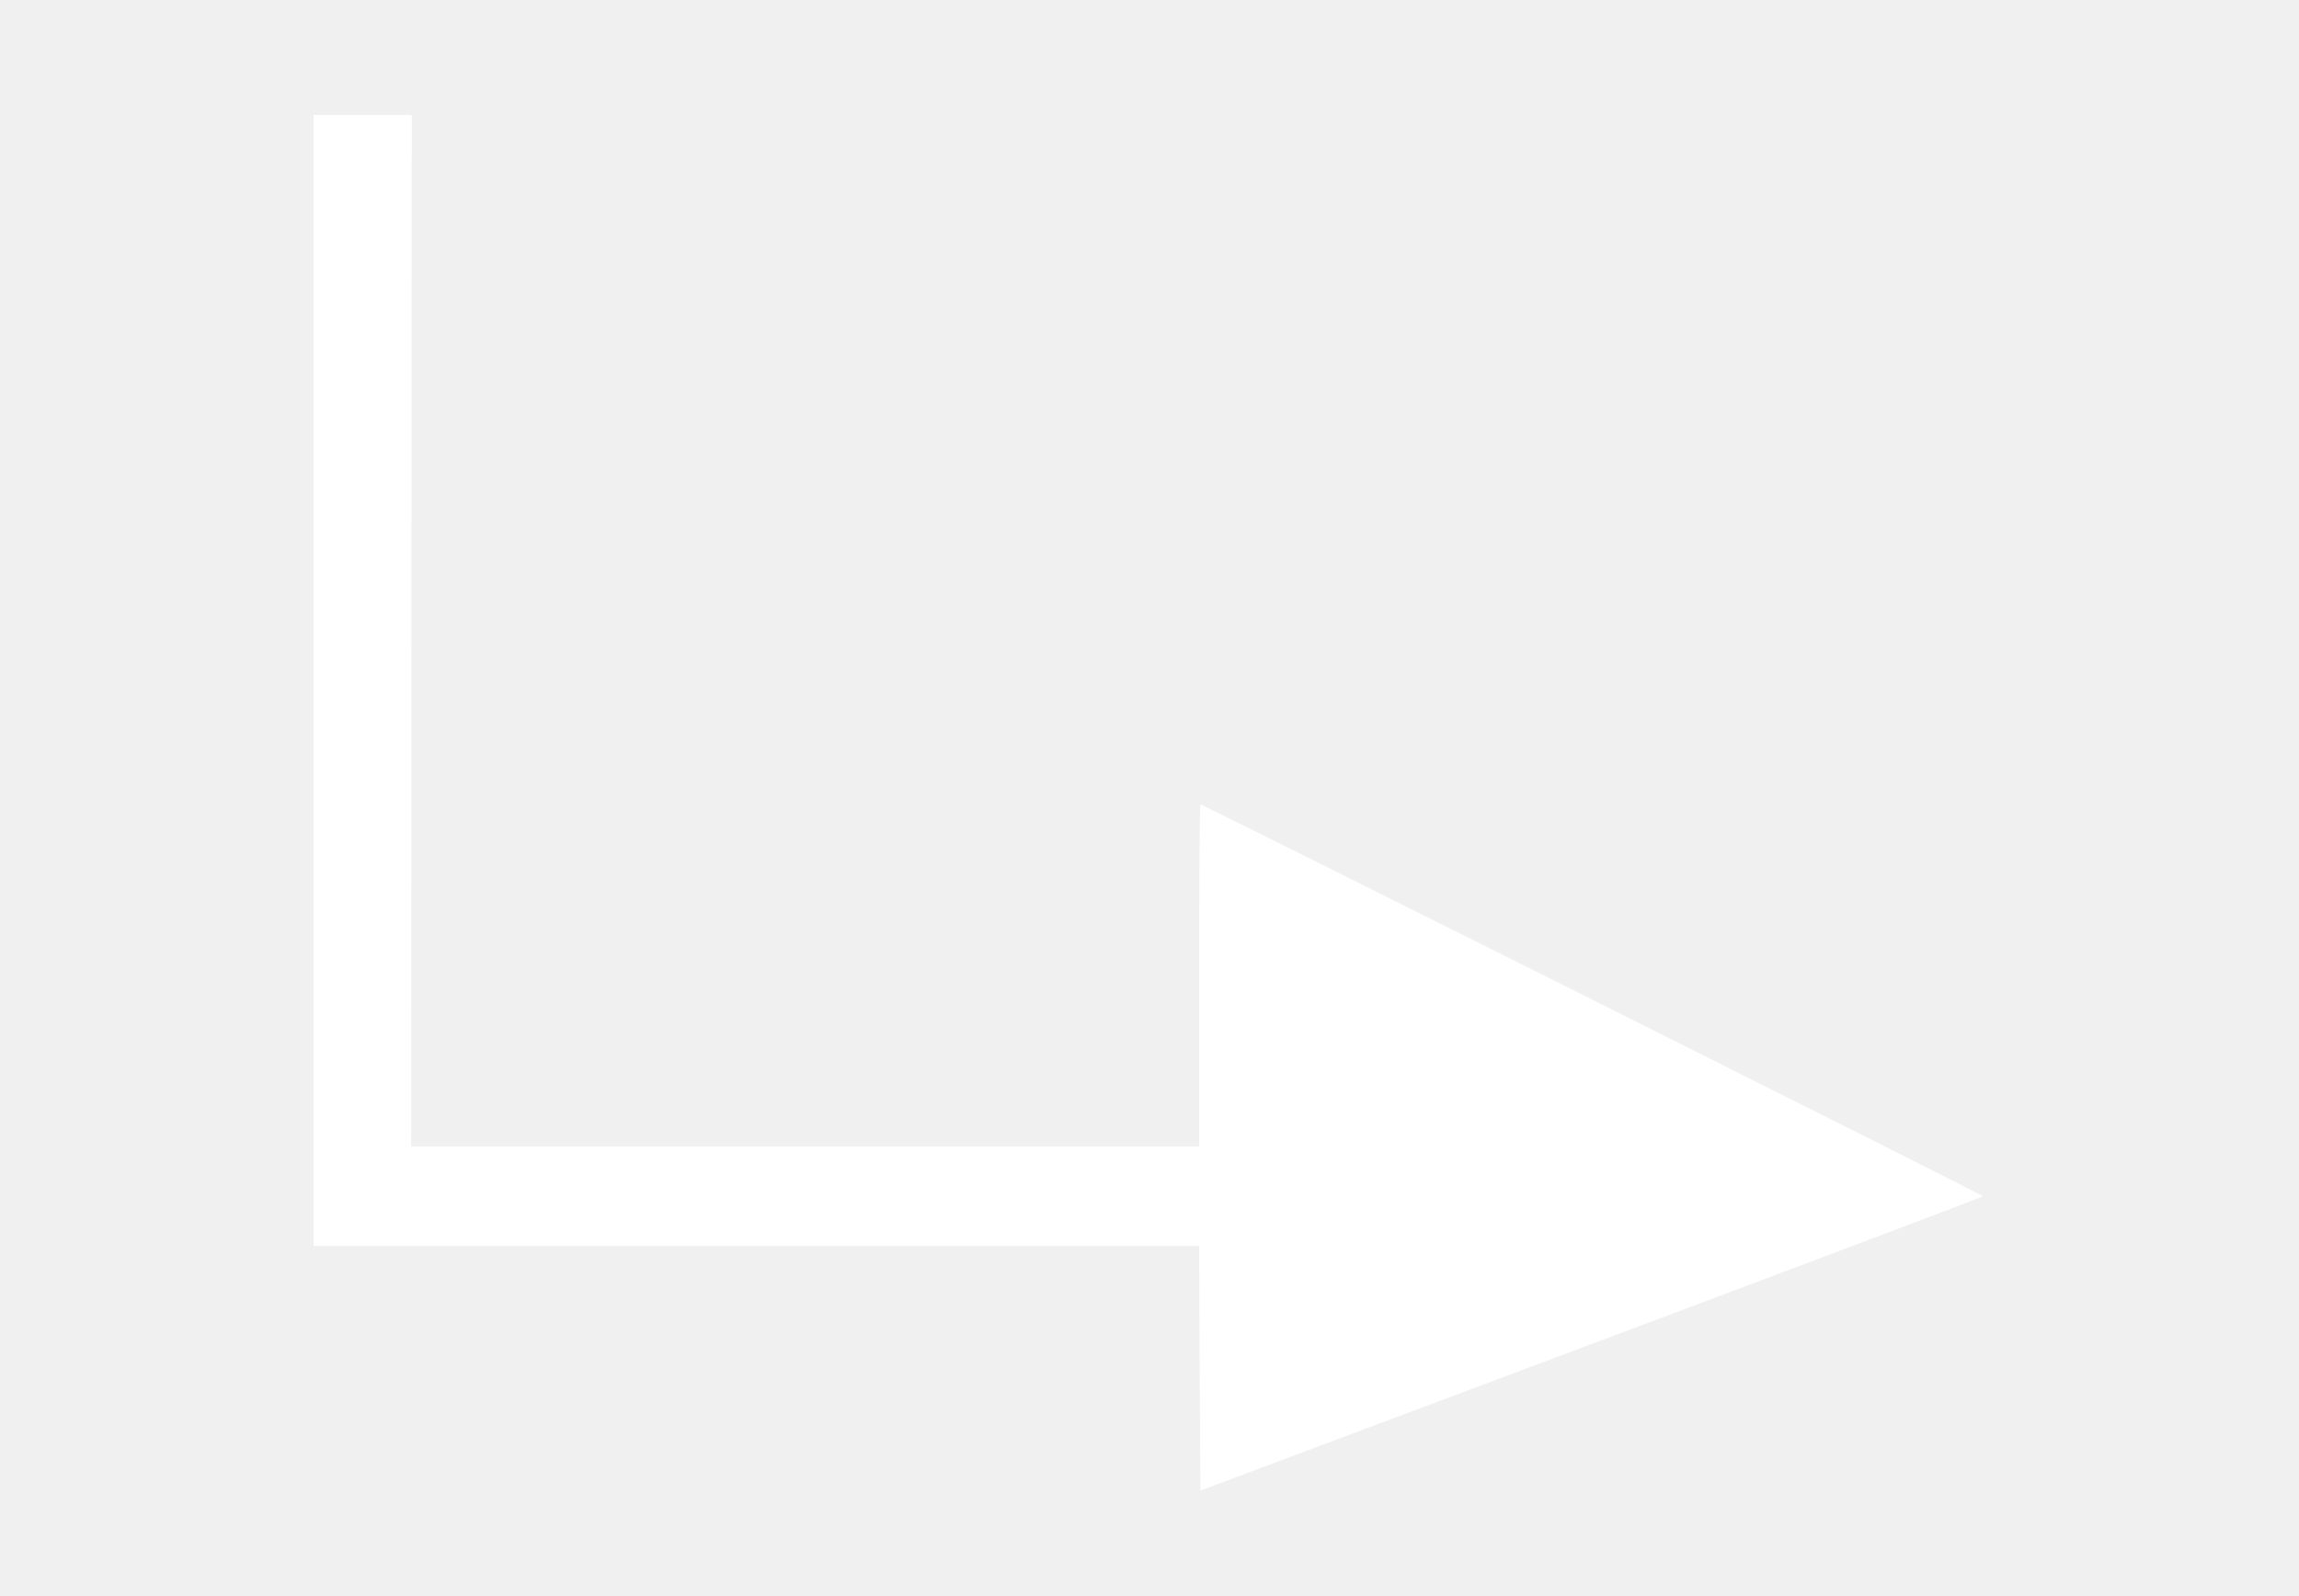
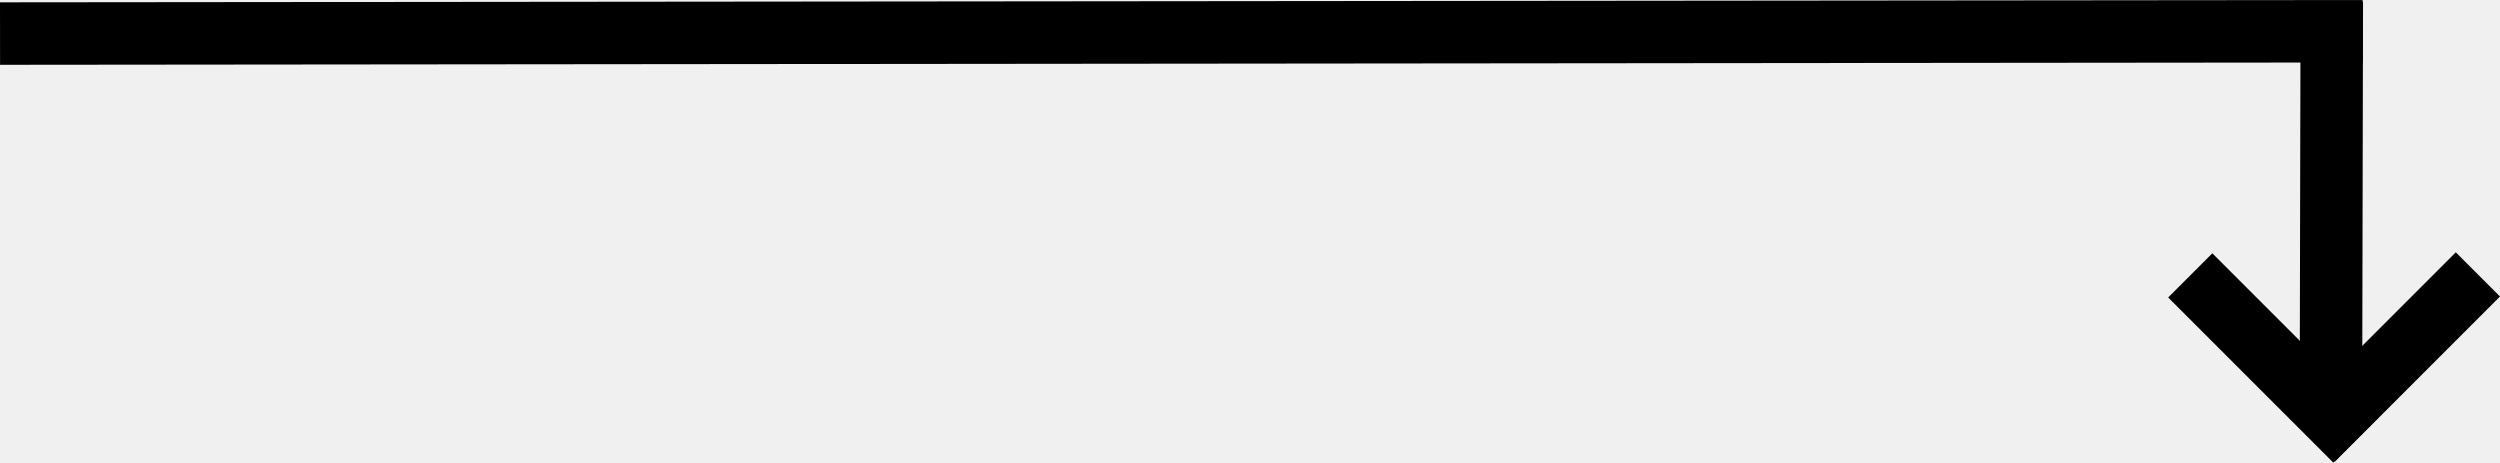
- <svg xmlns="http://www.w3.org/2000/svg" version="1.0" width="880pt" height="611pt" viewBox="0 0 880 611" preserveAspectRatio="xMidYMid meet">
-   <g transform="translate(0,611) scale(0.1,-0.1)" fill="#fff" stroke="none">
-     <path d="M1200 3505 l0 -2165 1695 0 1695 0 2 -469 3 -468 1497 561 c824 309 1498 563 1498 566 0 5 -2985 1500 -2995 1500 -3 0 -5 -295 -5 -655 l0 -655 -1508 0 -1508 0 1 1975 1 1975 -188 0 -188 0 0 -2165z" />
-   </g>
+ <svg xmlns="http://www.w3.org/2000/svg" id="Layer_1" data-name="Layer 1" viewBox="0 0 840.33 155.52">
+   <defs>
+     <style>.cls-1{fill:none;stroke:#000;stroke-miterlimit:10;stroke-width:21px;}</style>
+   </defs>
+   <line class="cls-1" x1="0.01" y1="11.28" x2="794.14" y2="10.5" />
+   <line class="cls-1" x1="783.49" y1="141.52" x2="783.79" y2="0.48" />
+   <line class="cls-1" x1="777.38" y1="147.76" x2="832.9" y2="92.24" />
+   <line class="cls-1" x1="736.21" y1="92.57" x2="791.74" y2="148.09" />
</svg>
